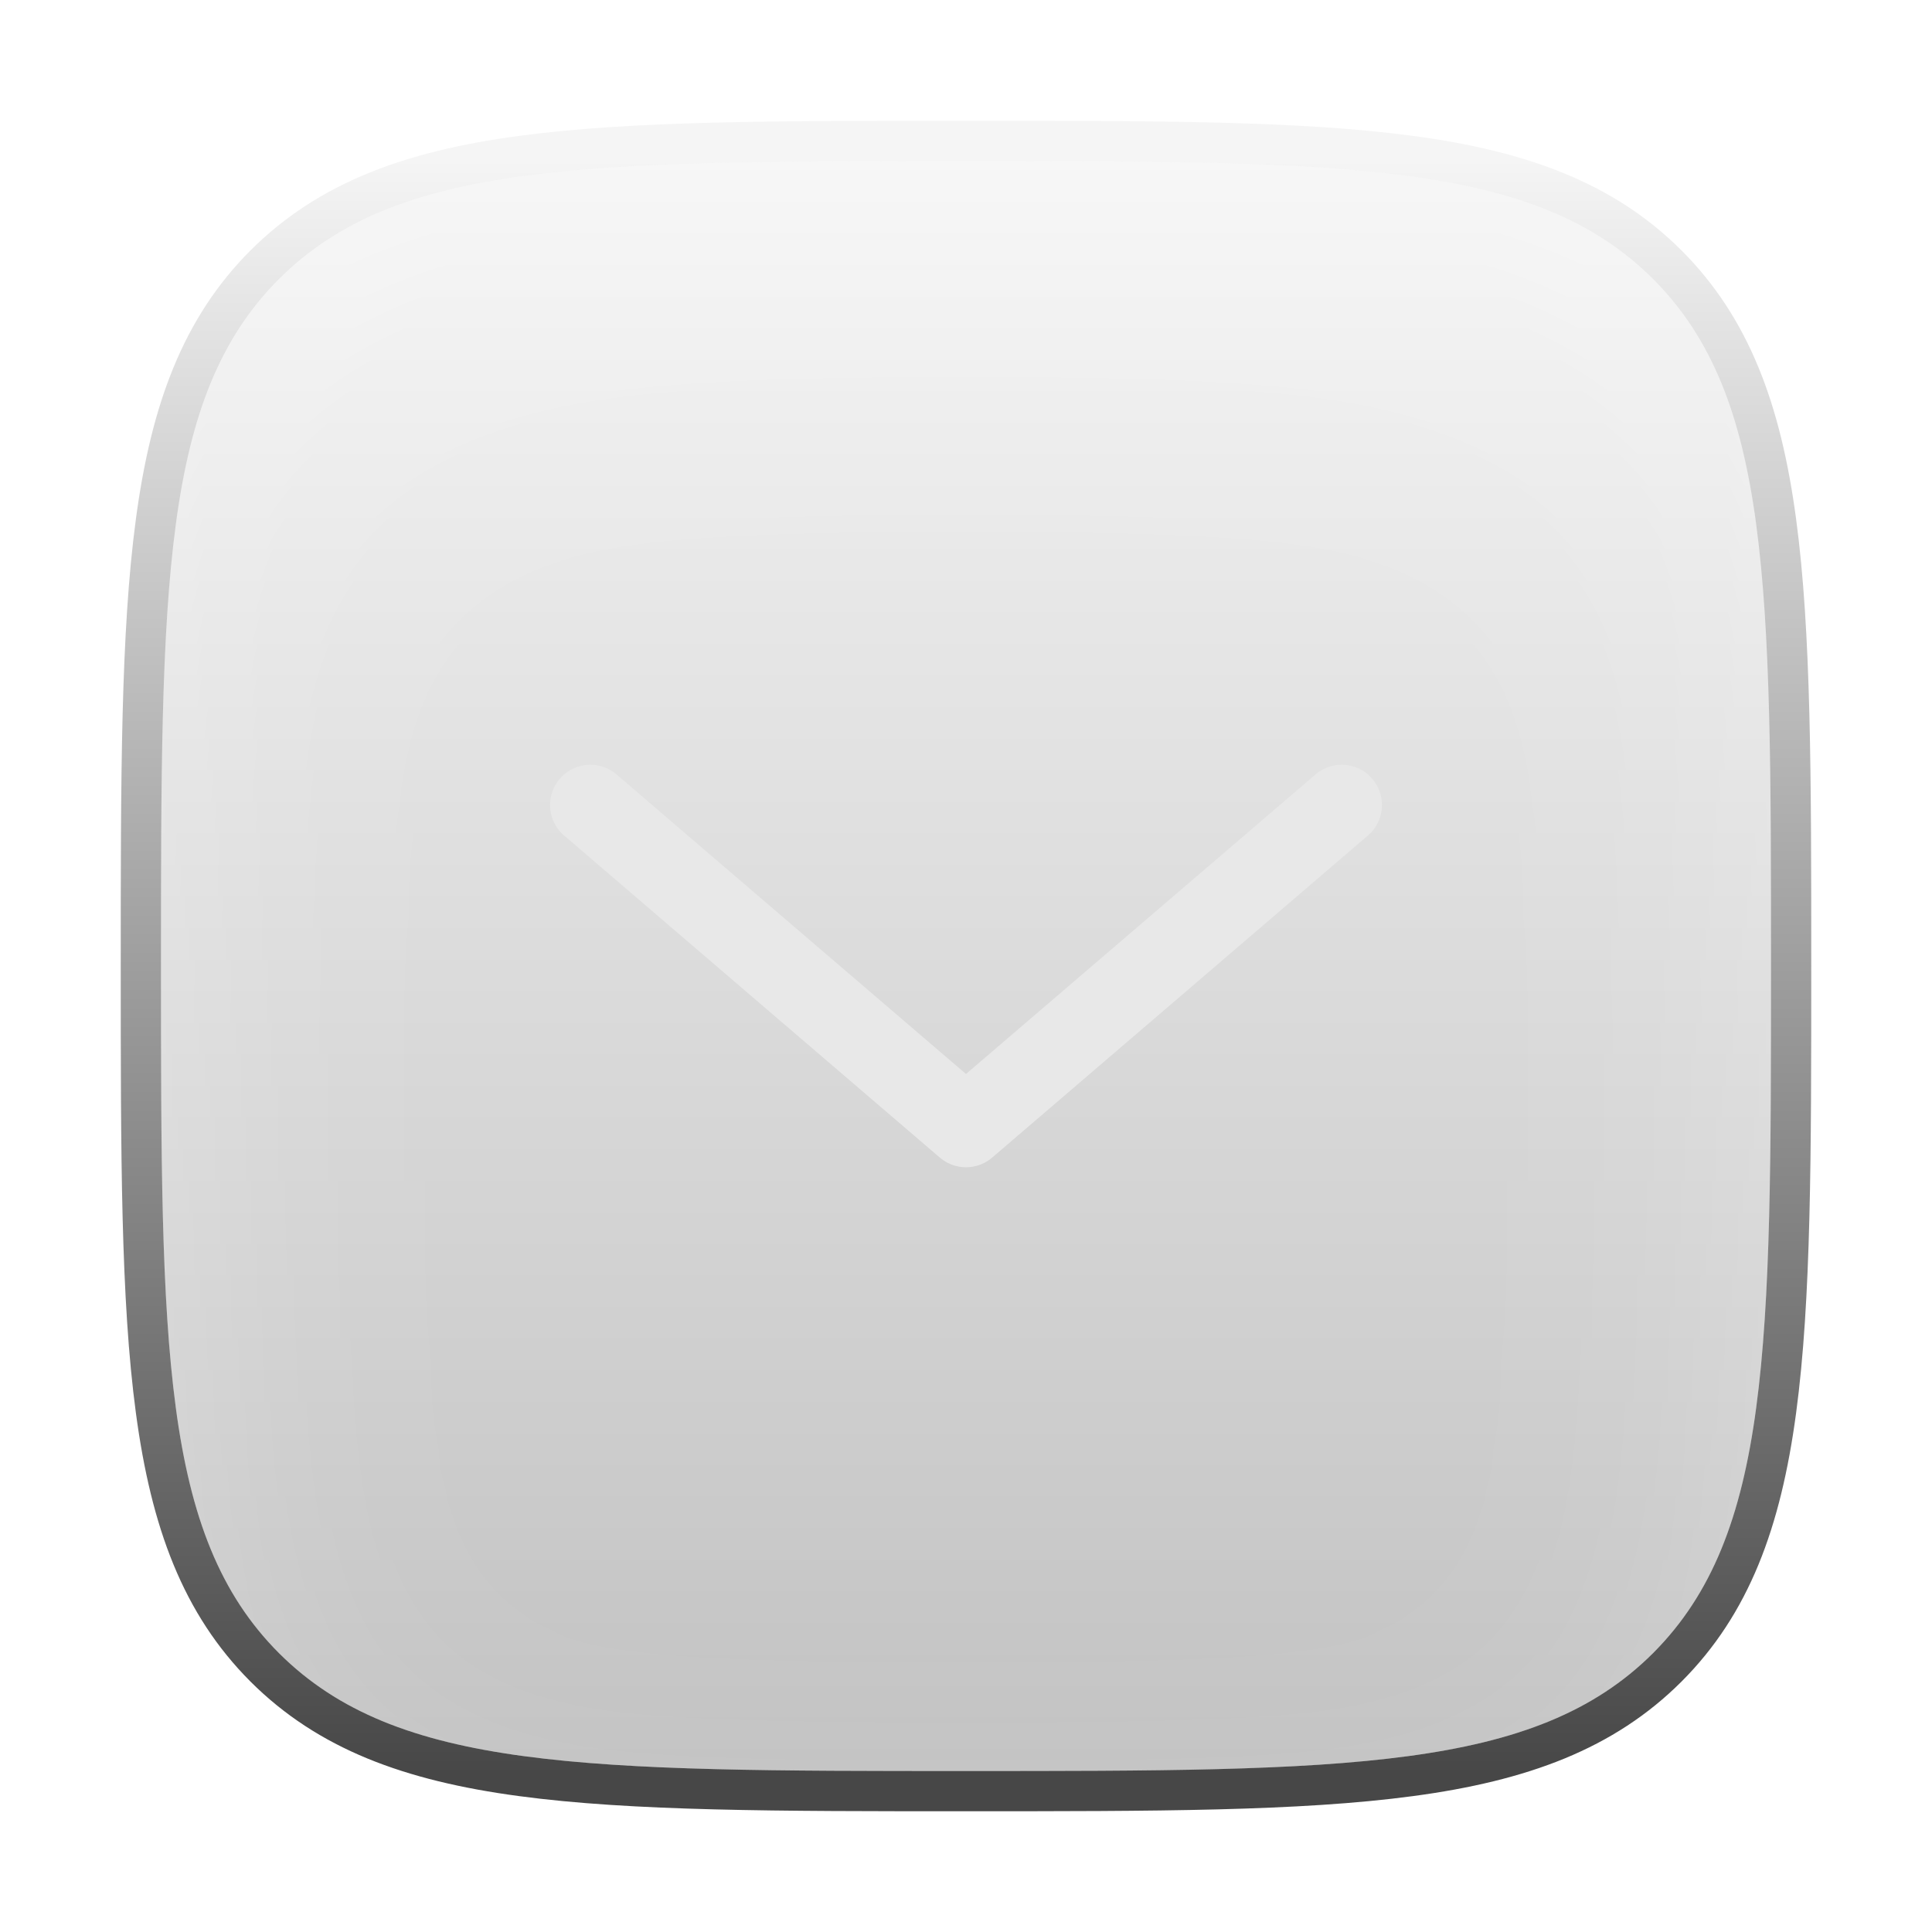
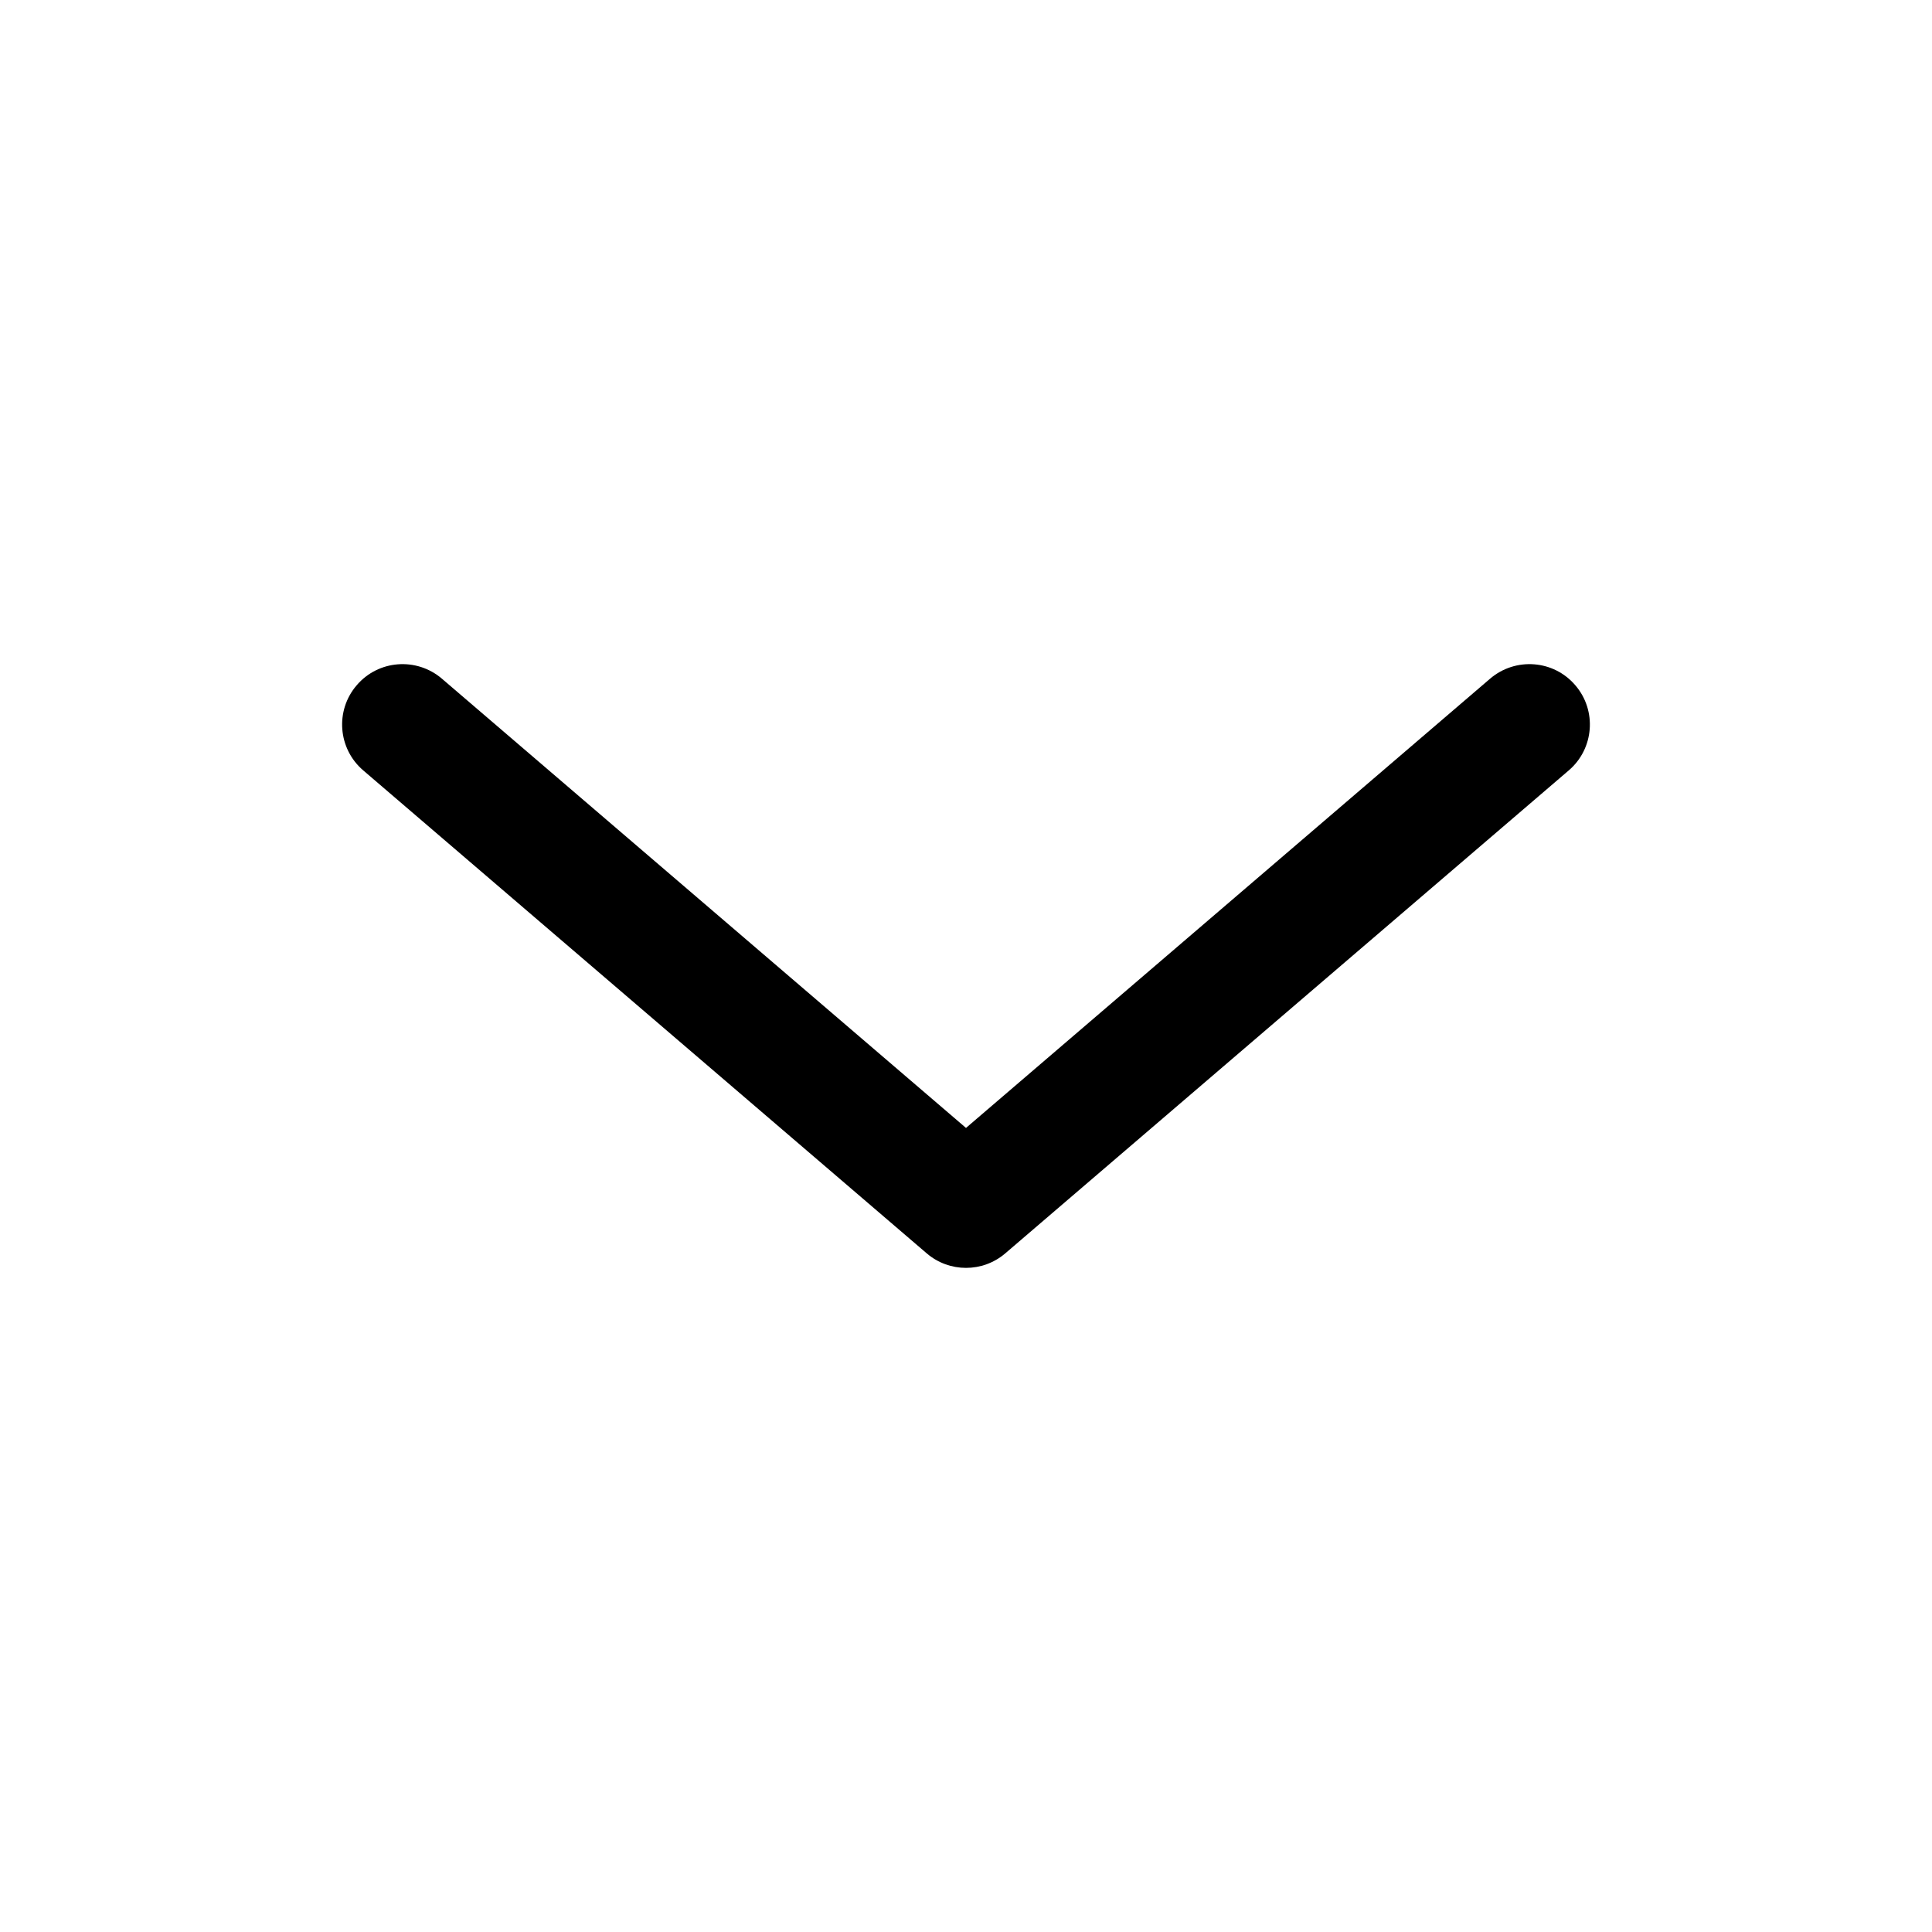
- <svg xmlns="http://www.w3.org/2000/svg" preserveAspectRatio="none" overflow="visible" style="display: block;" width="24" height="24" viewBox="0 0 24 24" fill="none">
-   <g id="chevron-icon/dashboard">
-     <g id="chevron-Vector">
-       <g filter="url(#chevron-filter0_i_0_7)">
-         <path d="M12 22C7.286 22 4.929 22 3.464 20.535C2 19.071 2 16.714 2 12C2 7.286 2 4.929 3.464 3.464C4.929 2 7.286 2 12 2C16.714 2 19.071 2 20.535 3.464C22 4.929 22 7.286 22 12C22 16.714 22 19.071 20.535 20.535C19.071 22 16.714 22 12 22Z" fill="url(#chevron-paint0_linear_0_7)" />
-       </g>
-       <path d="M12 1.75C14.35 1.75 16.137 1.75 17.52 1.936C18.909 2.122 19.925 2.502 20.712 3.288C21.498 4.075 21.878 5.091 22.064 6.48C22.25 7.863 22.25 9.65 22.25 12C22.25 14.35 22.25 16.137 22.064 17.52C21.878 18.909 21.498 19.925 20.712 20.712C19.925 21.498 18.909 21.878 17.52 22.064C16.137 22.25 14.35 22.25 12 22.25C9.65 22.25 7.863 22.25 6.48 22.064C5.091 21.878 4.075 21.498 3.288 20.712C2.502 19.925 2.122 18.909 1.936 17.52C1.75 16.137 1.75 14.35 1.75 12C1.75 9.65 1.75 7.863 1.936 6.48C2.122 5.091 2.502 4.075 3.288 3.288C4.075 2.502 5.091 2.122 6.48 1.936C7.863 1.75 9.65 1.75 12 1.75Z" stroke="url(#chevron-paint1_linear_0_7)" stroke-width="0.5" />
-     </g>
-     <path id="chevron-Vector_2" d="M16.667 10L12 14L7.333 10" stroke-linecap="round" stroke-linejoin="round" stroke="#E8E8E8" />
+ <svg xmlns="http://www.w3.org/2000/svg" preserveAspectRatio="none" overflow="visible" style="display: block;" width="16" height="16" viewBox="0 0 16 16" fill="none">
+   <g id="icon">
+     <path id="Vector (Stroke)" d="M2.954 5.675C3.133 5.465 3.449 5.441 3.659 5.62L8 9.341L12.341 5.62C12.551 5.441 12.867 5.465 13.046 5.675C13.226 5.884 13.202 6.2 12.992 6.38L8.325 10.38C8.138 10.54 7.862 10.54 7.675 10.38L3.008 6.38C2.798 6.2 2.774 5.884 2.954 5.675Z" fill-rule="evenodd" clip-rule="evenodd" fill="currentColor" />
  </g>
-   <defs>
-     <filter id="chevron-filter0_i_0_7" x="1.5" y="1.5" width="21" height="23" filterUnits="userSpaceOnUse" color-interpolation-filters="sRGB">
-       <feFlood flood-opacity="0" result="BackgroundImageFix" />
-       <feBlend mode="normal" in="SourceGraphic" in2="BackgroundImageFix" result="shape" />
-       <feColorMatrix in="SourceAlpha" type="matrix" values="0 0 0 0 0 0 0 0 0 0 0 0 0 0 0 0 0 0 127 0" result="hardAlpha" />
-       <feOffset dy="2" />
-       <feGaussianBlur stdDeviation="2" />
-       <feComposite in2="hardAlpha" operator="arithmetic" k2="-1" k3="1" />
-       <feColorMatrix type="matrix" values="0 0 0 0 1 0 0 0 0 1 0 0 0 0 1 0 0 0 0.24 0" />
-       <feBlend mode="normal" in2="shape" result="effect1_innerShadow_0_7" />
-     </filter>
-     <linearGradient id="chevron-paint0_linear_0_7" x1="12" y1="22" x2="12" y2="2" gradientUnits="userSpaceOnUse">
-       <stop stop-color="currentColor" stop-opacity="0.24" />
-       <stop offset="1" stop-color="currentColor" stop-opacity="0.04" />
-     </linearGradient>
-     <linearGradient id="chevron-paint1_linear_0_7" x1="12" y1="2" x2="12" y2="22" gradientUnits="userSpaceOnUse">
-       <stop stop-color="currentColor" stop-opacity="0.04" />
-       <stop offset="1" stop-color="currentColor" stop-opacity="0.72" />
-     </linearGradient>
-   </defs>
</svg>
